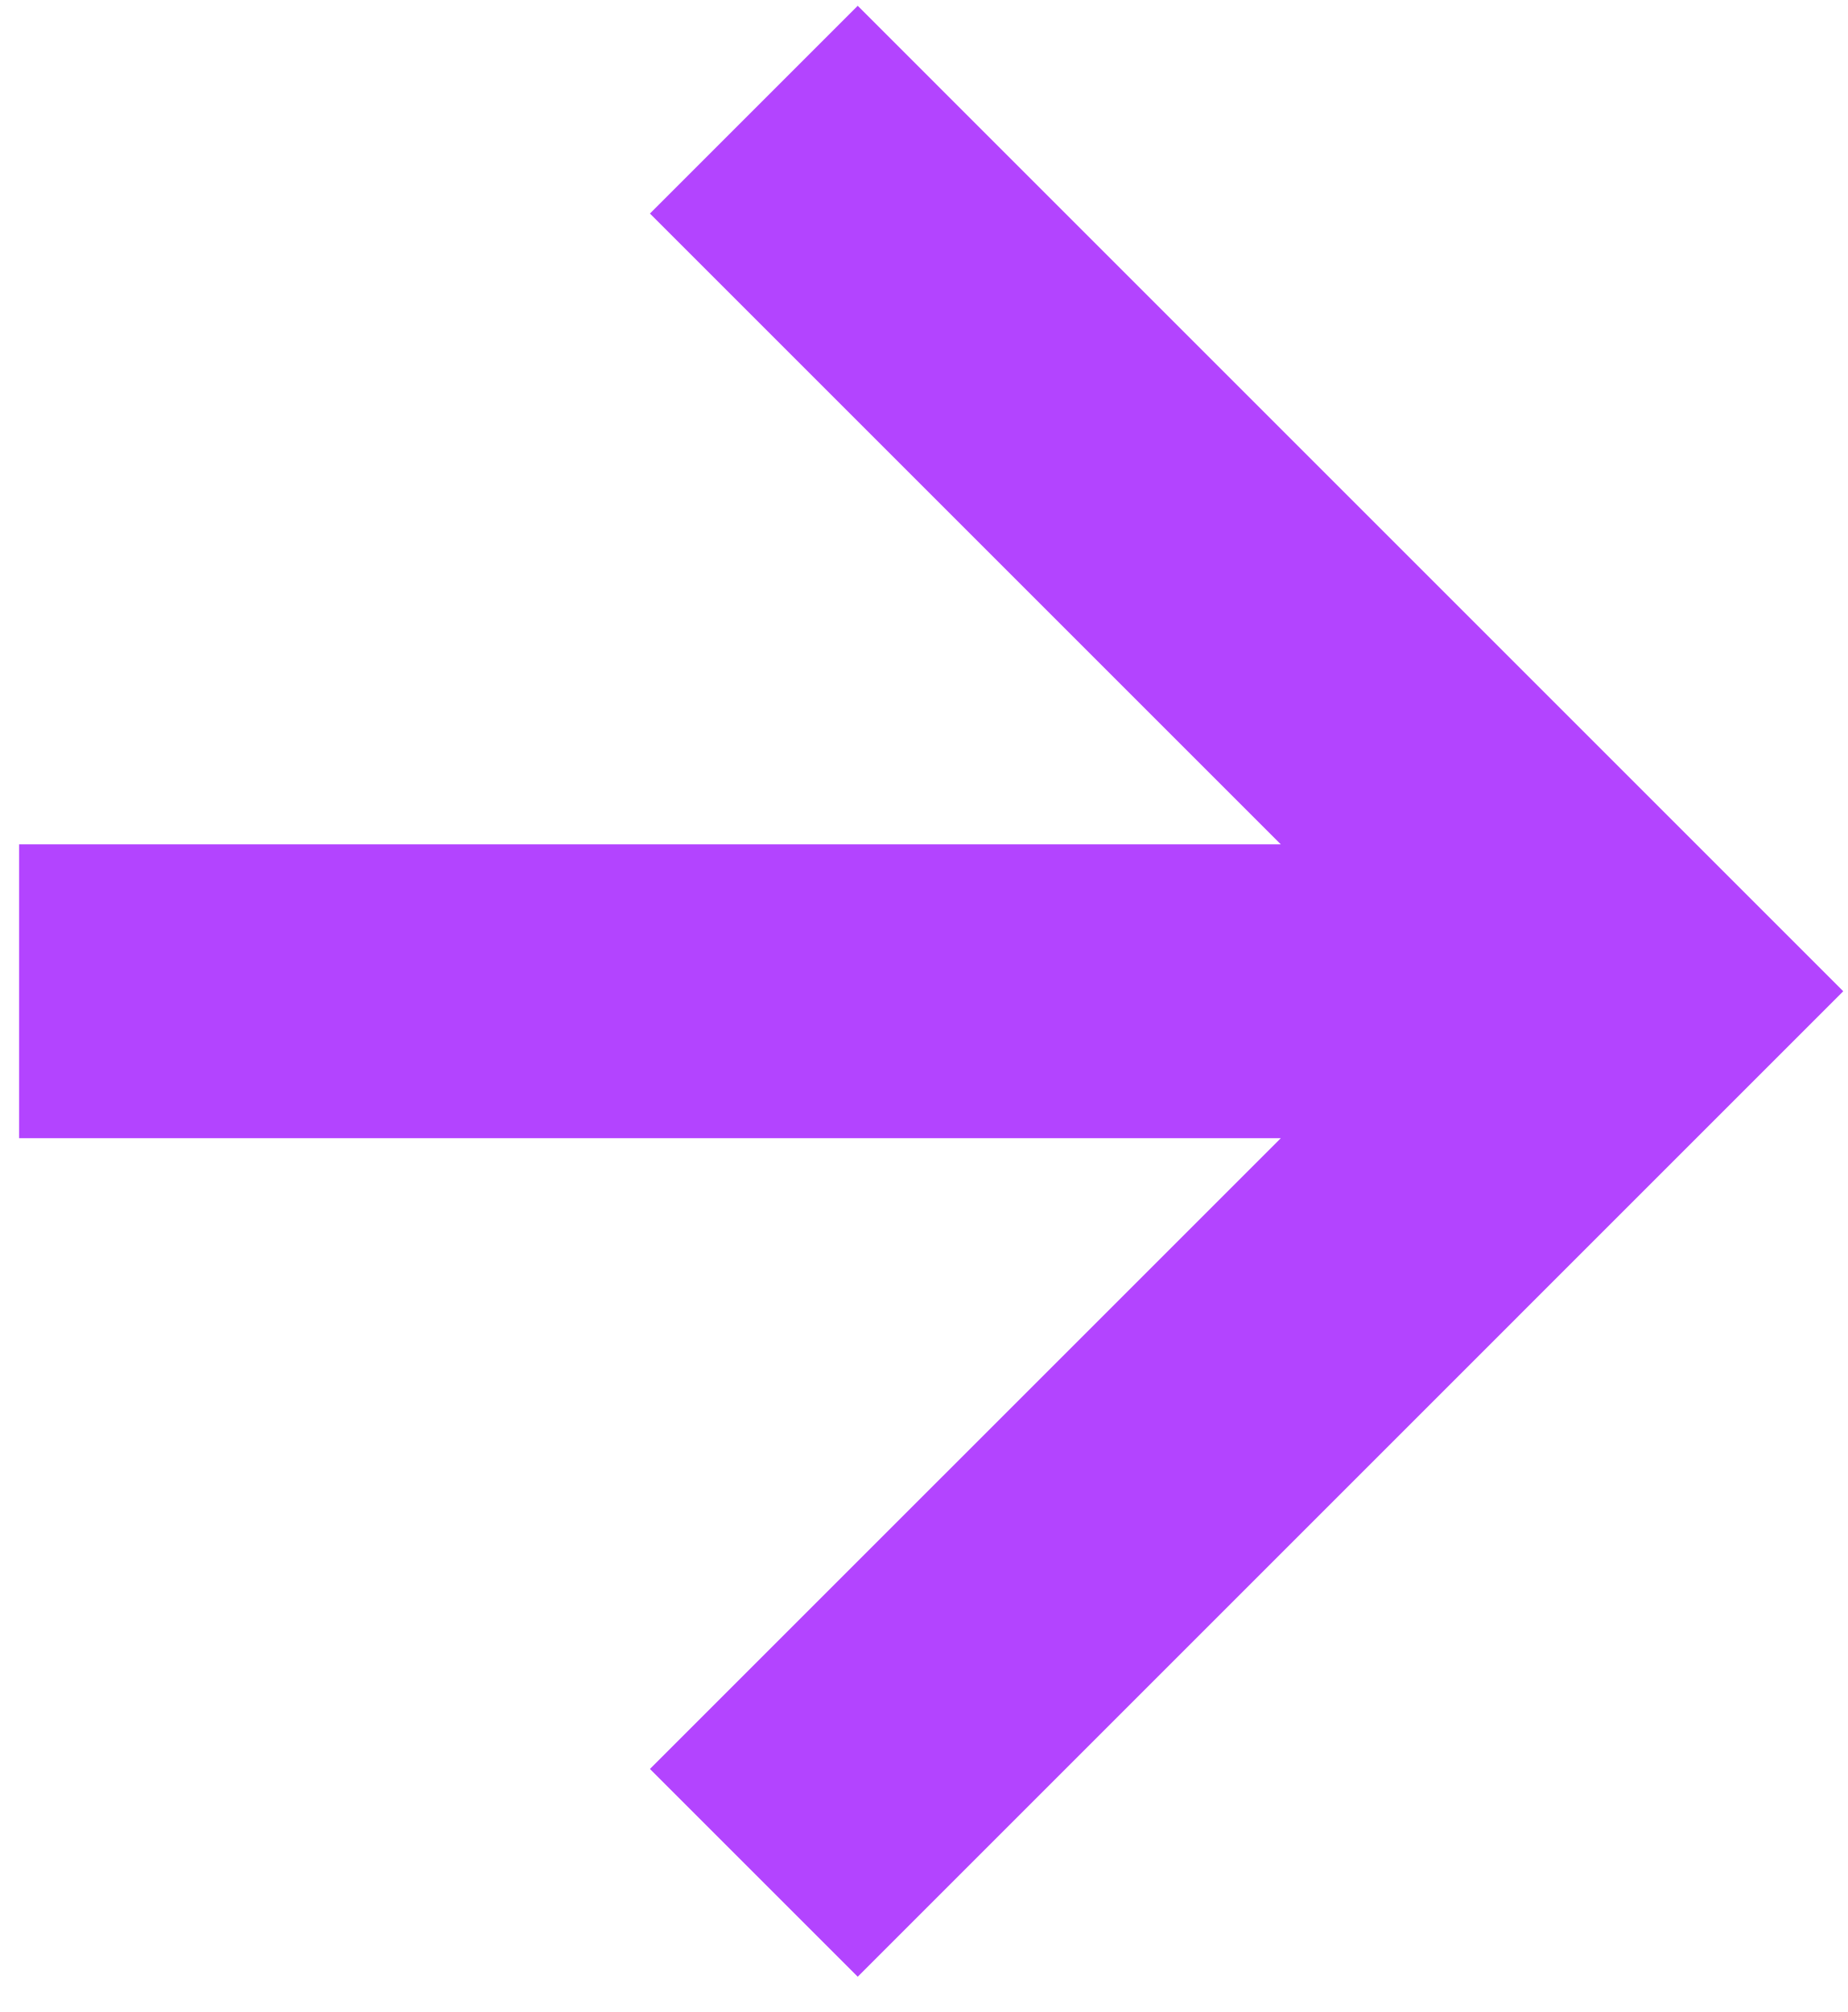
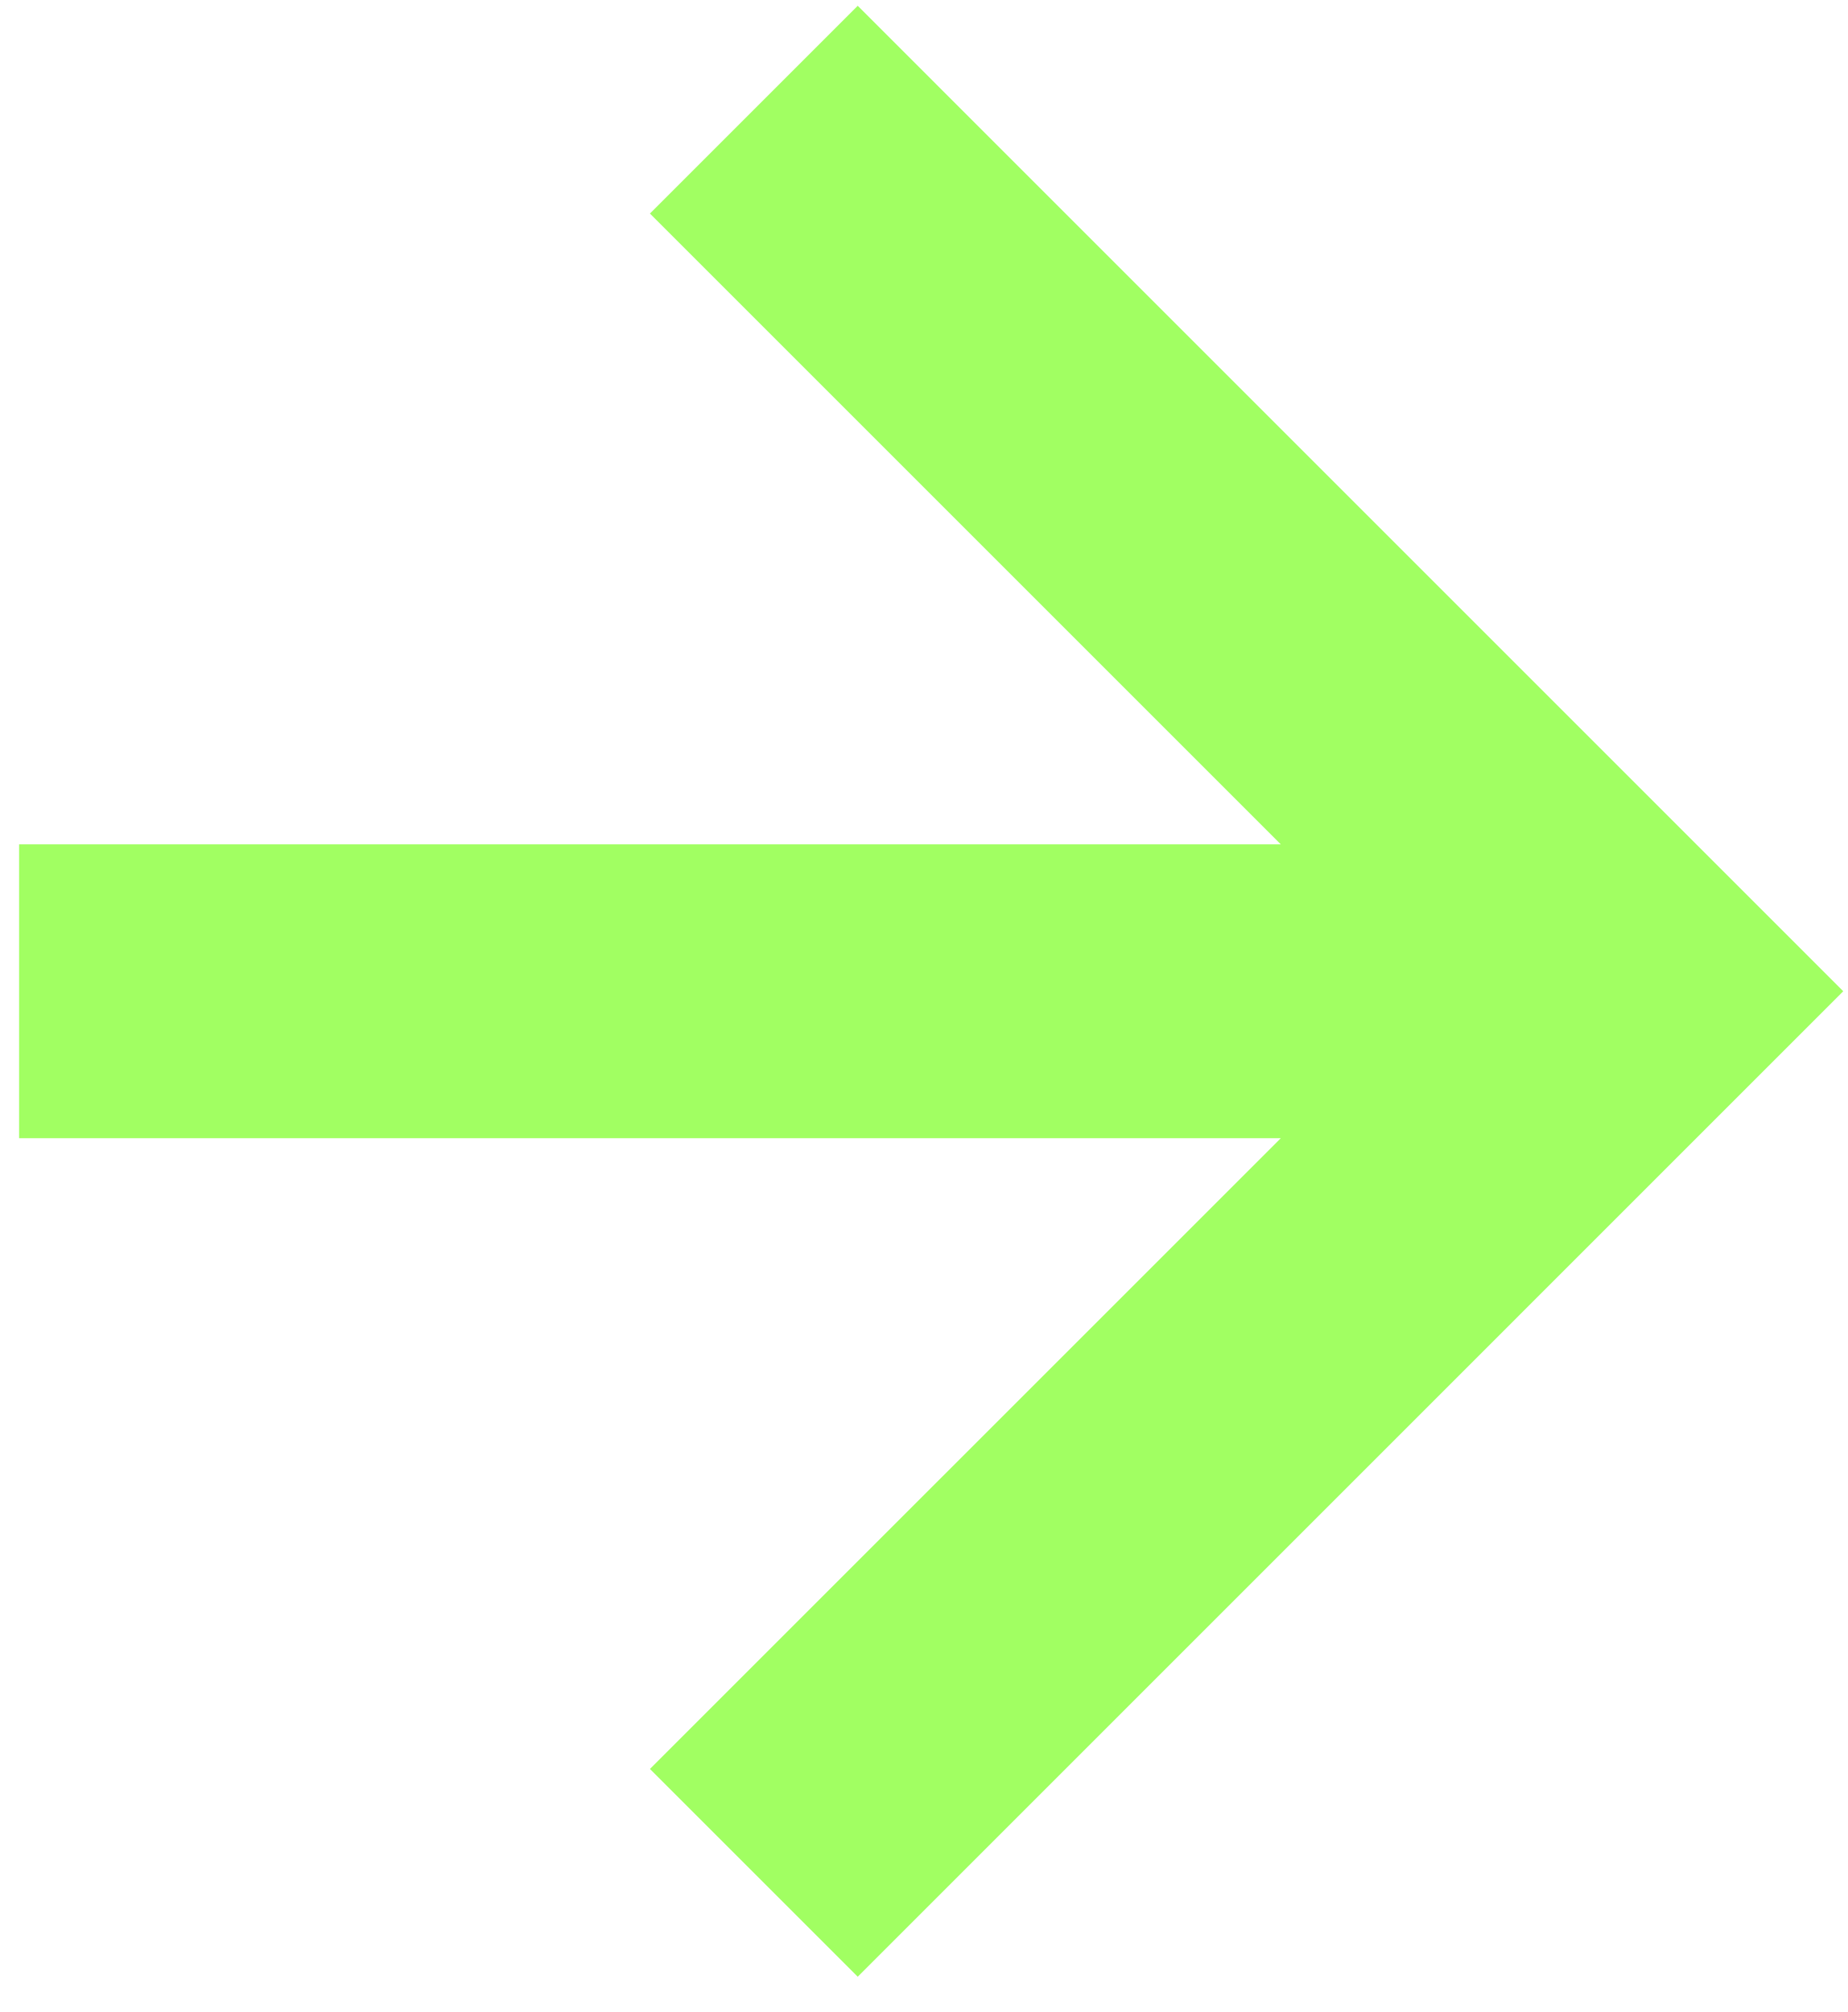
<svg xmlns="http://www.w3.org/2000/svg" width="45" height="49" viewBox="0 0 45 49" fill="none">
-   <path d="M0.465 27.72H31.189L15.827 43.081L20.887 48.141L44.886 24.141L20.887 0.141L15.827 5.201L31.189 20.563H0.465L0.465 27.72Z" fill="#b344ff" />
+   <path d="M0.465 27.72H31.189L15.827 43.081L20.887 48.141L44.886 24.141L20.887 0.141L15.827 5.201L31.189 20.563H0.465L0.465 27.72Z" fill="#a1ff62" />
</svg>
